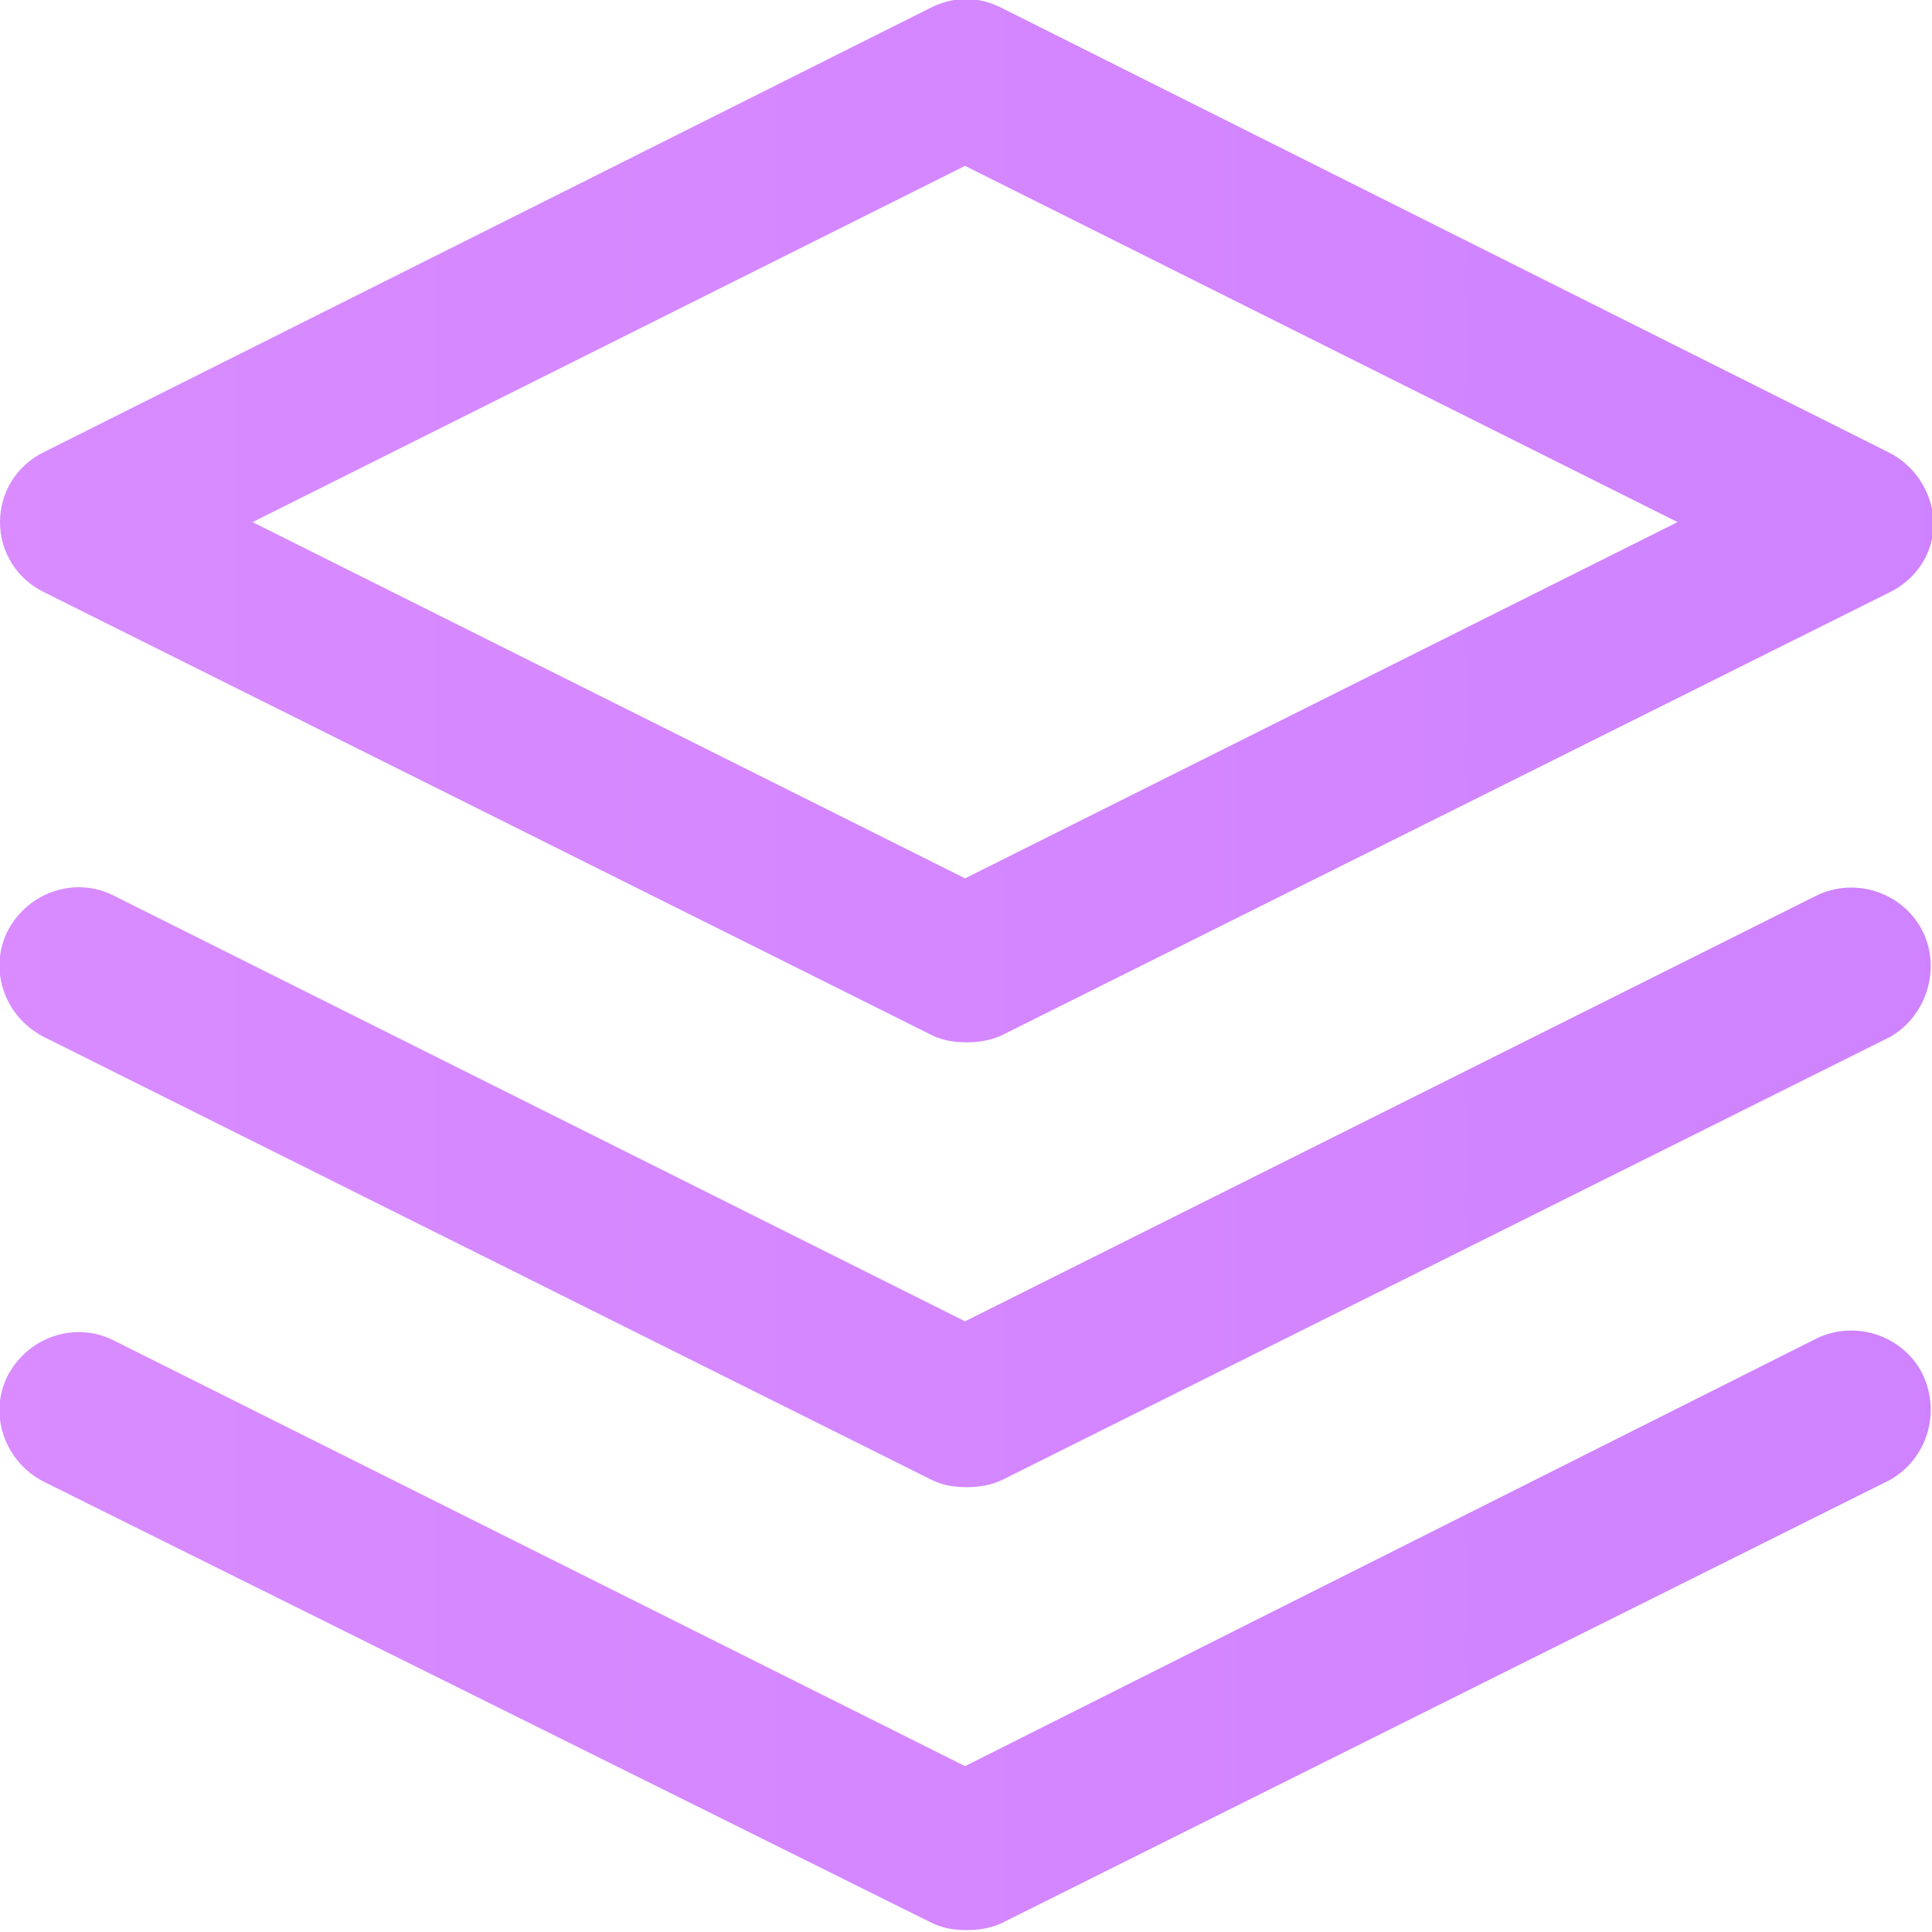
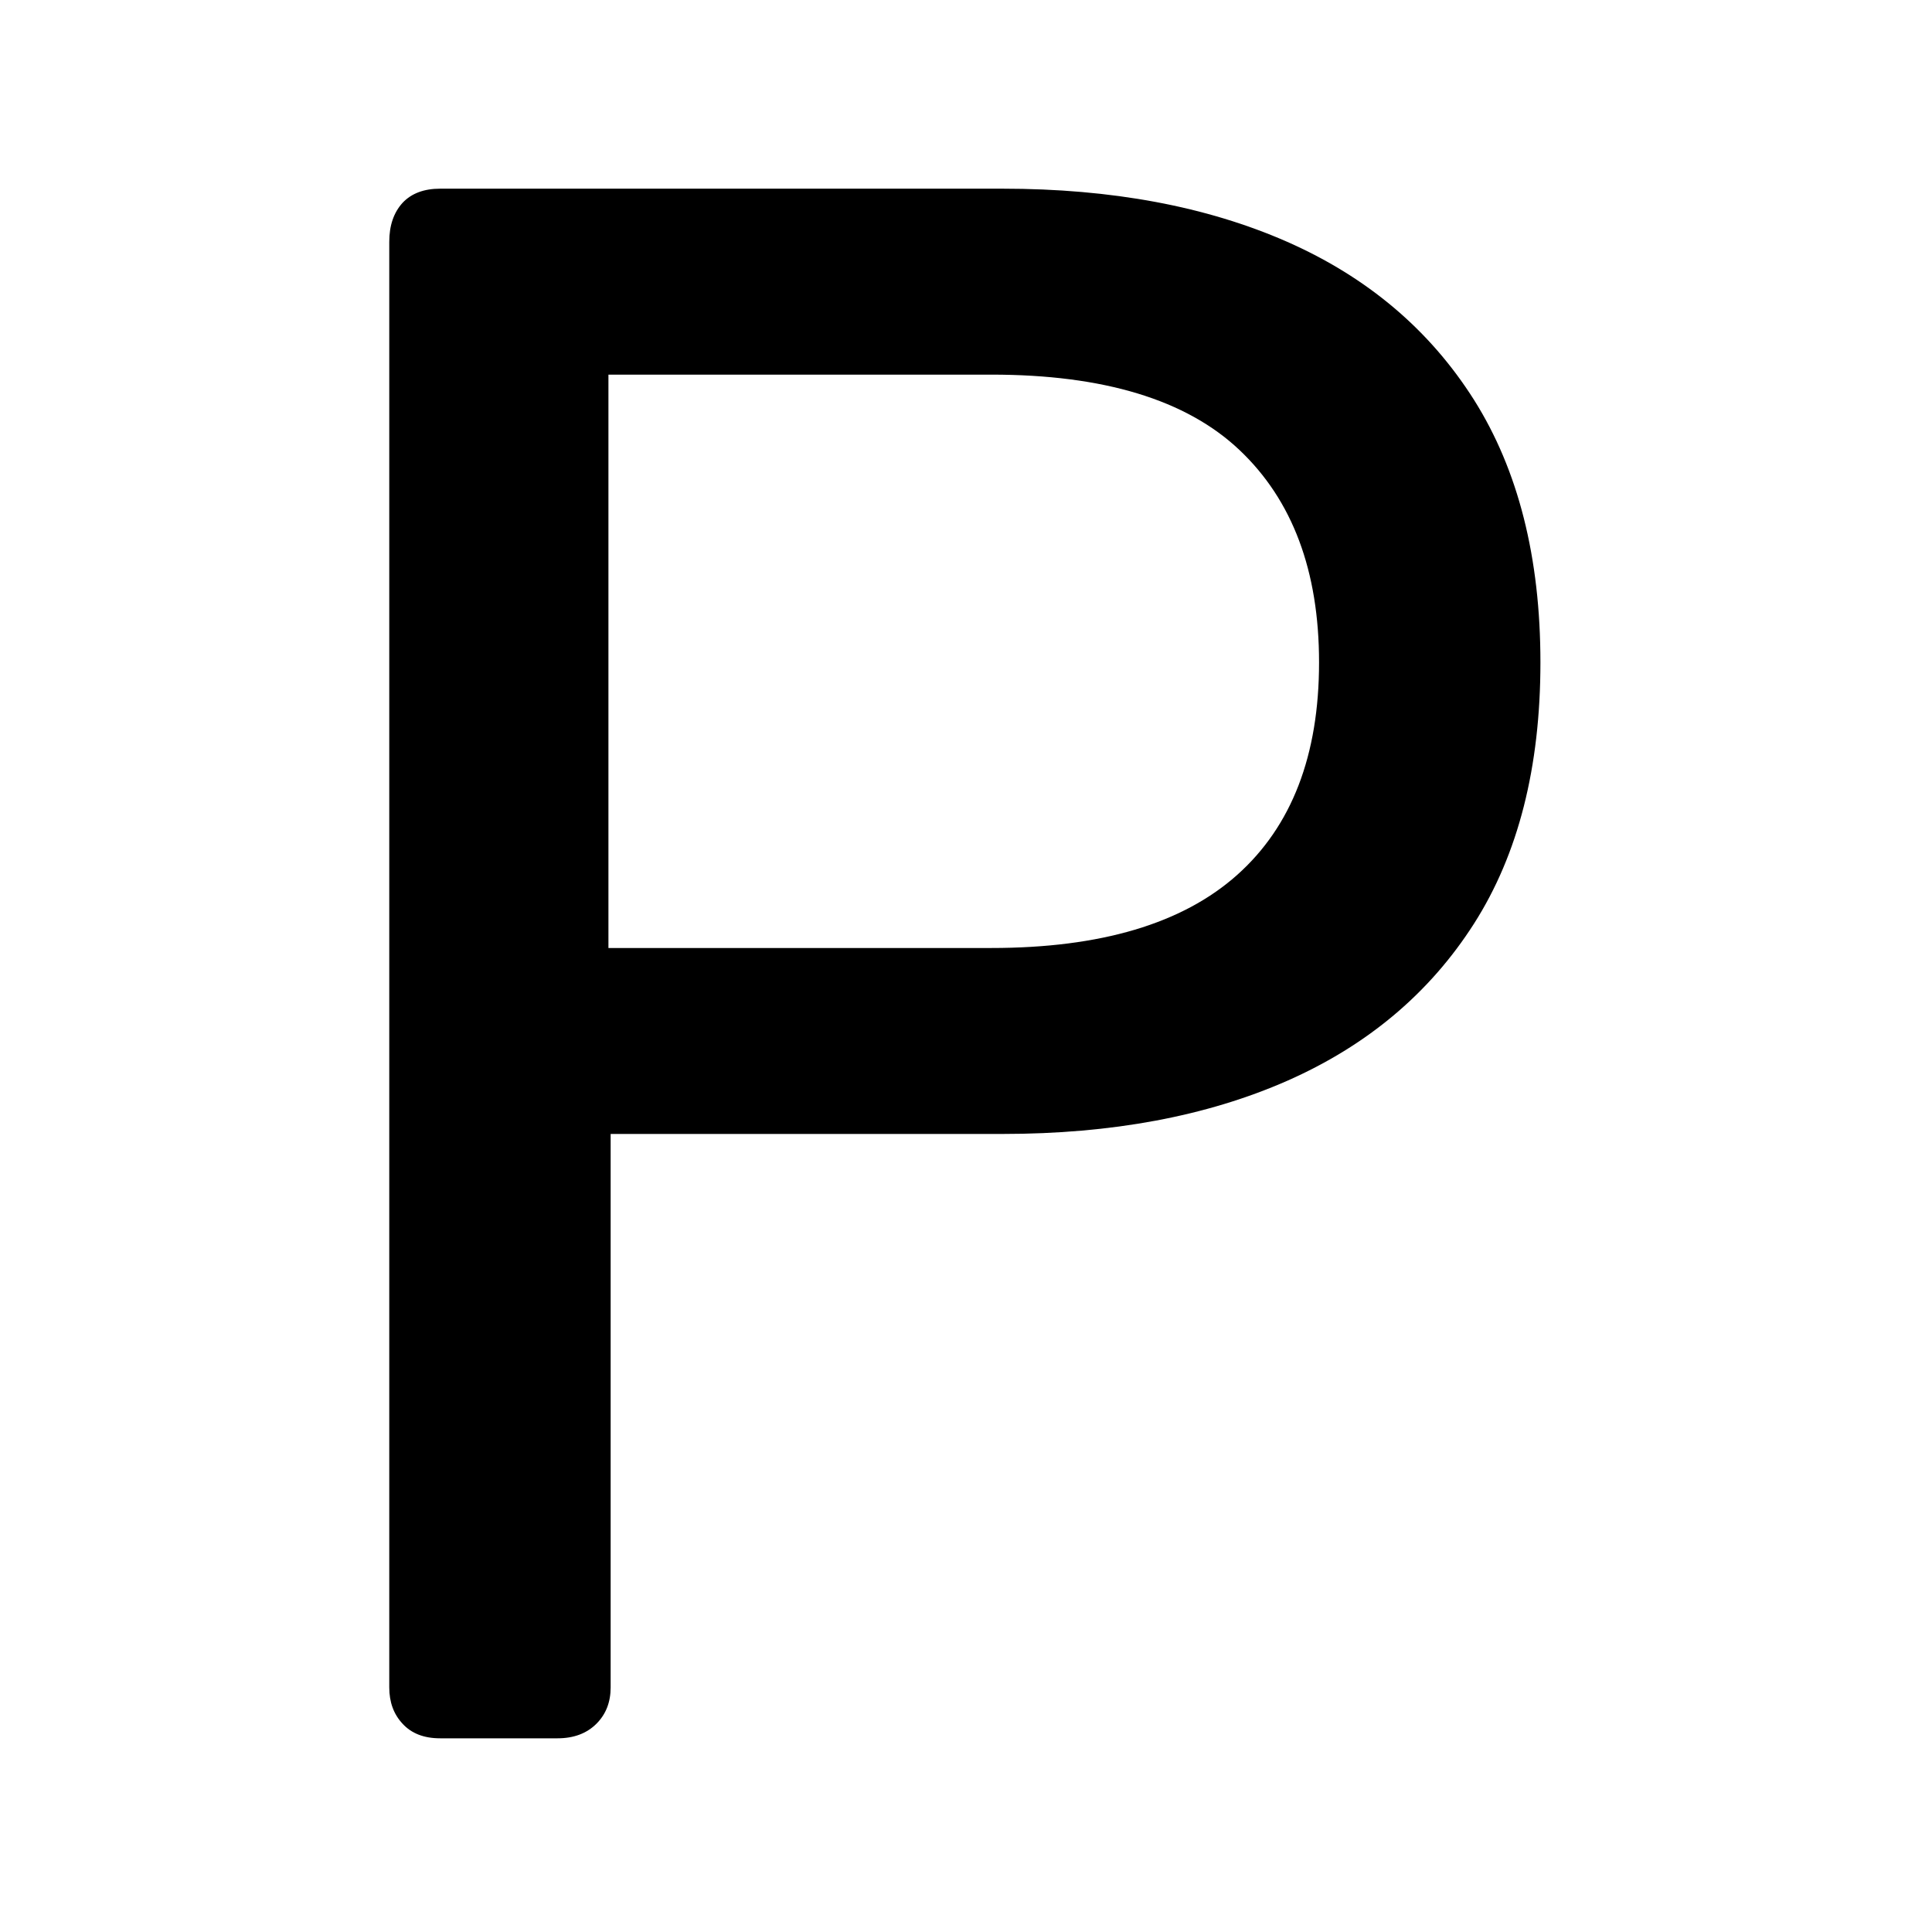
- <svg xmlns="http://www.w3.org/2000/svg" version="1.1" id="Layer_1" x="0px" y="0px" viewBox="0 0 102.5 102.5" style="enable-background:new 0 0 102.5 102.5;" xml:space="preserve">
-   <style type="text/css">
- 	.st0{fill:url(#SVGID_1_);}
- 	.st1{fill:url(#SVGID_2_);}
- 	.st2{fill:url(#SVGID_3_);}
- </style>
-   <g>
-     <g>
-       <linearGradient id="SVGID_1_" gradientUnits="userSpaceOnUse" x1="-14.647" y1="27.683" x2="656.557" y2="27.683">
-         <stop offset="1.502404e-03" style="stop-color:#DA8CFF" />
-         <stop offset="1" style="stop-color:#9A55FF" />
-       </linearGradient>
-       <path class="st0" d="M100.2,24L53.1,0.4c-1.2-0.6-2.5-0.6-3.7,0L2.3,24C0.9,24.7,0,26.1,0,27.7s0.9,3,2.3,3.7l47.1,23.5    c0.6,0.3,1.2,0.4,1.9,0.4c0.6,0,1.3-0.1,1.9-0.4l47.1-23.5c1.4-0.7,2.3-2.1,2.3-3.7C102.5,26.1,101.6,24.7,100.2,24z M51.2,46.6    L13.4,27.7L51.2,8.8l37.8,18.9L51.2,46.6z" />
-     </g>
-   </g>
-   <g>
-     <g>
-       <linearGradient id="SVGID_2_" gradientUnits="userSpaceOnUse" x1="-14.647" y1="86.542" x2="656.557" y2="86.542">
-         <stop offset="1.502404e-03" style="stop-color:#DA8CFF" />
-         <stop offset="1" style="stop-color:#9A55FF" />
-       </linearGradient>
-       <path class="st1" d="M102,72.9c-1-2-3.5-2.9-5.6-1.9L51.2,93.7L6,71.1c-2-1-4.5-0.2-5.6,1.9c-1,2-0.2,4.5,1.9,5.6L49.4,102    c0.6,0.3,1.2,0.4,1.9,0.4c0.6,0,1.3-0.1,1.9-0.4l47.1-23.5C102.2,77.4,103,75,102,72.9z" />
-     </g>
-   </g>
-   <g>
-     <g>
-       <linearGradient id="SVGID_3_" gradientUnits="userSpaceOnUse" x1="-14.647" y1="62.998" x2="656.557" y2="62.998">
-         <stop offset="1.502404e-03" style="stop-color:#DA8CFF" />
-         <stop offset="1" style="stop-color:#9A55FF" />
-       </linearGradient>
-       <path class="st2" d="M102,49.4c-1-2-3.5-2.9-5.6-1.9L51.2,70.1L6,47.5c-2-1-4.5-0.2-5.6,1.9c-1,2-0.2,4.5,1.9,5.6l47.1,23.5    c0.6,0.3,1.2,0.4,1.9,0.4c0.6,0,1.3-0.1,1.9-0.4l47.1-23.5C102.2,53.9,103,51.4,102,49.4z" />
-     </g>
+ <svg xmlns="http://www.w3.org/2000/svg" version="1.1" width="128" height="128" viewBox="0 0 128 128">
+   <g transform="matrix(0.5988372,0,0,0.5988372,25.59824,12.33387)">
+     <svg viewBox="0 0 115 155" data-background-color="#ffffff" preserveAspectRatio="xMidYMid meet" height="172" width="128">
+       <g id="tight-bounds" transform="matrix(1,0,0,1,0.1142857,0.25)">
+         <svg viewBox="0 0 114.771 154.5" height="154.5" width="114.771">
+           <g>
+             <svg viewBox="0 0 114.771 154.5" height="154.5" width="114.771">
+               <g>
+                 <svg viewBox="0 0 114.771 154.5" height="154.5" width="114.771">
+                   <g id="textblocktransform">
+                     <svg viewBox="0 0 114.771 154.5" height="154.5" width="114.771" id="textblock">
+                       <g>
+                         <svg viewBox="0 0 114.771 154.5" height="154.5" width="114.771">
+                           <g transform="matrix(1,0,0,1,0,0)">
+                             <svg width="114.771" viewBox="4.35 -35 26 35" height="154.5" data-palette-color="#096a2e">
+                               <path d="M8.15 0L5.5 0Q4.95 0 4.65-0.33 4.35-0.65 4.35-1.15L4.35-1.15 4.35-33.8Q4.35-34.35 4.65-34.68 4.95-35 5.5-35L5.5-35 18.2-35Q21.9-35 24.63-33.8 27.35-32.6 28.85-30.23 30.35-27.85 30.35-24.3L30.35-24.3Q30.35-20.75 28.85-18.4 27.35-16.05 24.63-14.85 21.9-13.65 18.2-13.65L18.2-13.65 9.35-13.65 9.35-1.15Q9.35-0.65 9.03-0.33 8.7 0 8.15 0L8.15 0ZM9.3-30.8L9.3-17.85 17.95-17.85Q21.65-17.85 23.5-19.5 25.35-21.15 25.35-24.3L25.35-24.3Q25.35-27.4 23.55-29.1 21.75-30.8 17.95-30.8L17.95-30.8 9.3-30.8Z" opacity="1" transform="matrix(1,0,0,1,0,0)" fill="#000000" class="wordmark-text-0" data-fill-palette-color="primary" id="text-0" />
+                             </svg>
+                           </g>
+                         </svg>
+                       </g>
+                     </svg>
+                   </g>
+                 </svg>
+               </g>
+               <g />
+             </svg>
+           </g>
+           <defs />
+         </svg>
+         <rect width="114.771" height="154.5" fill="none" stroke="none" visibility="hidden" />
+       </g>
+     </svg>
  </g>
</svg>
